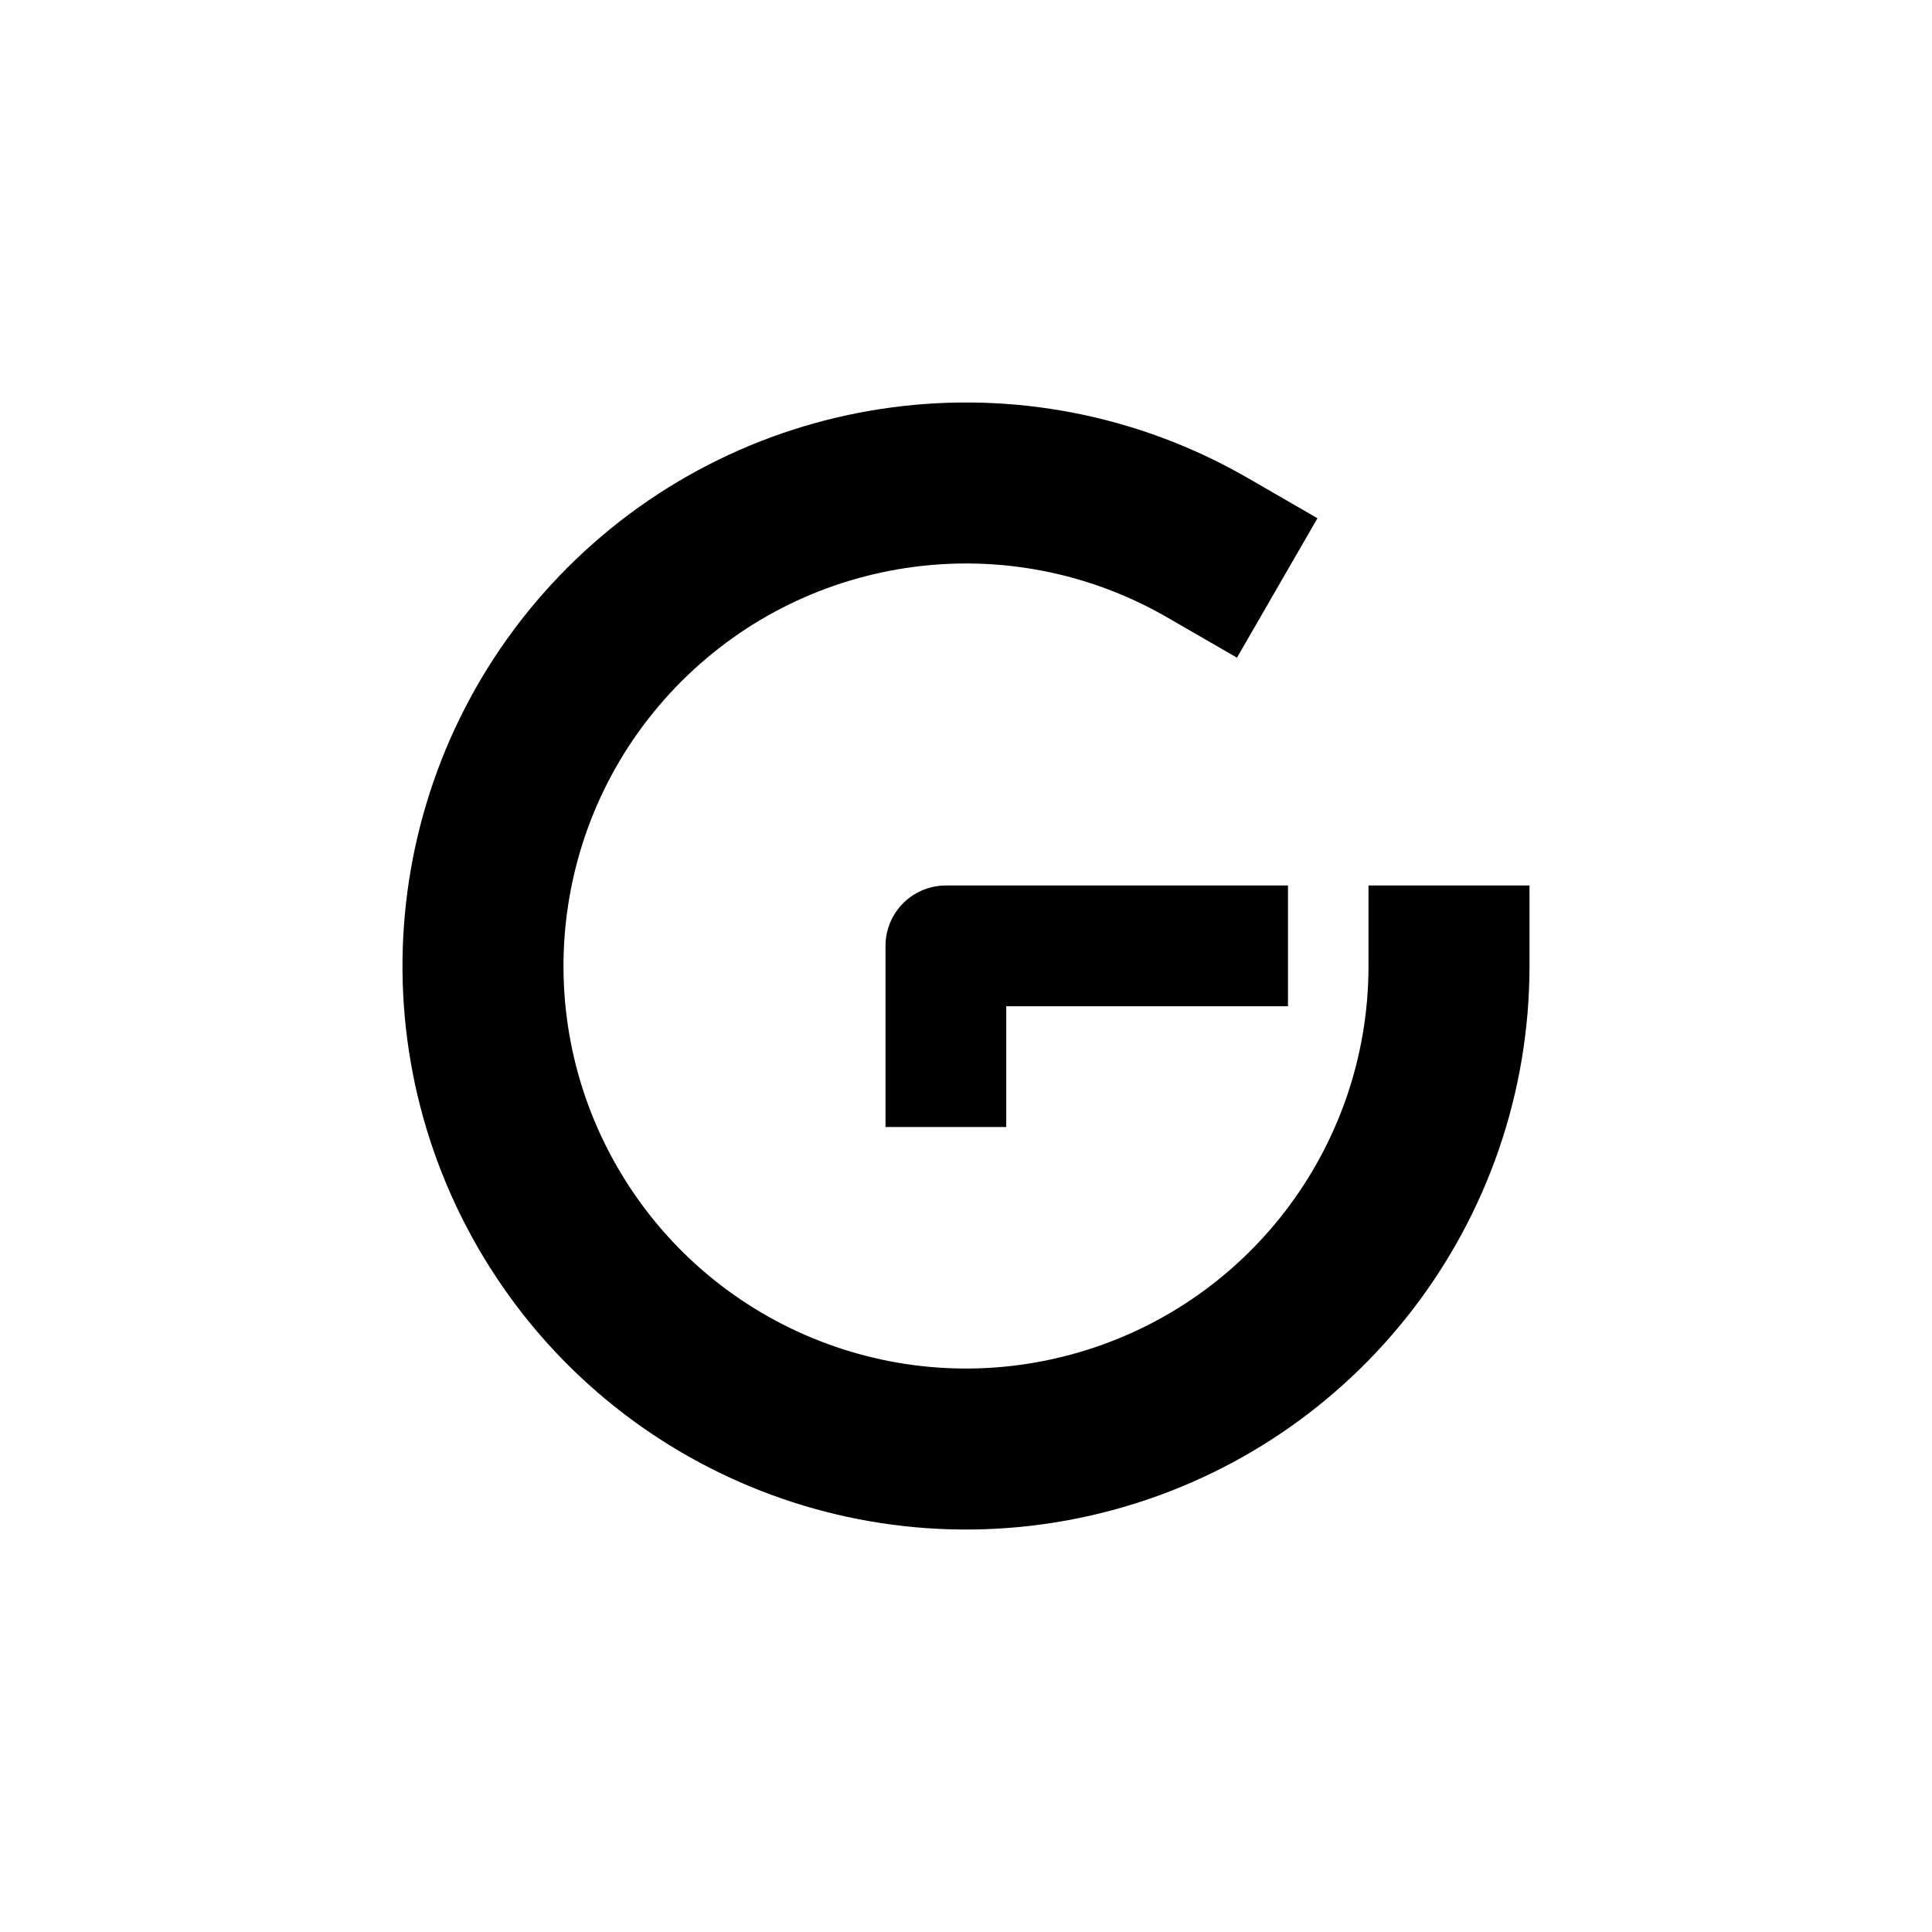
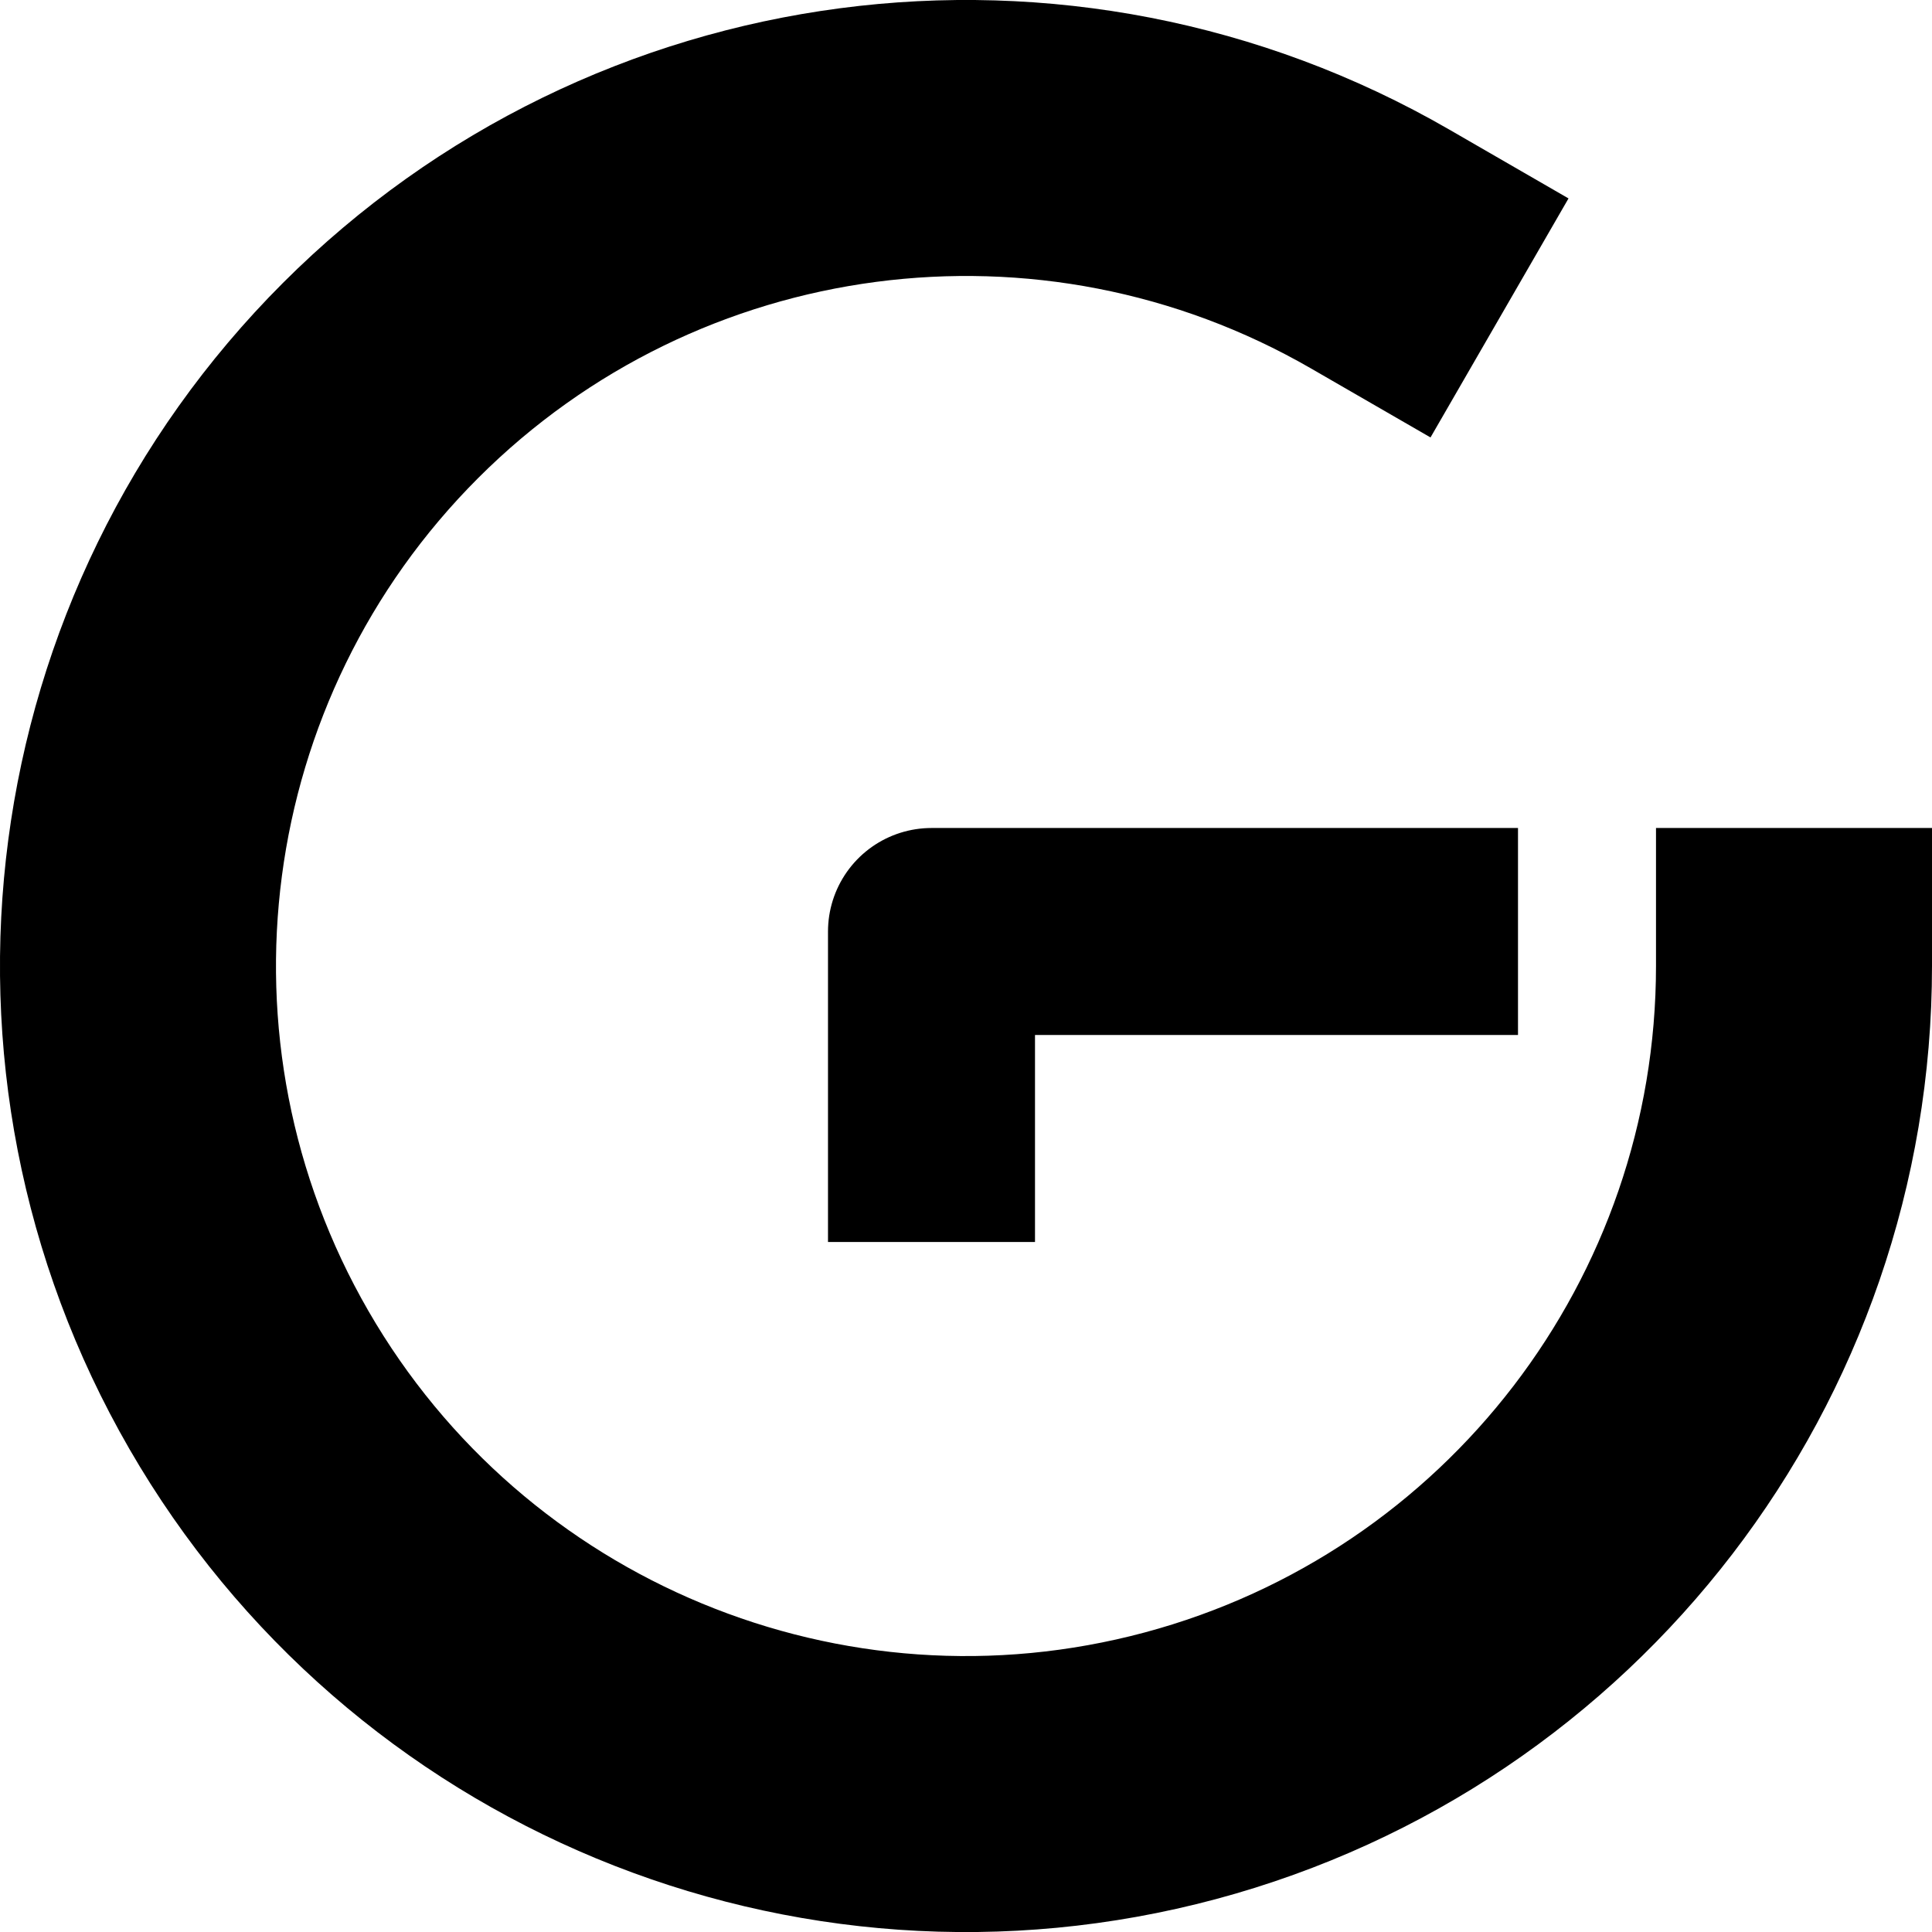
- <svg xmlns="http://www.w3.org/2000/svg" viewBox="0 0 480 480" fill="none" width="480" height="480">
+ <svg xmlns="http://www.w3.org/2000/svg" viewBox="100 100 280 280" fill="none" width="280" height="280">
  <g stroke="black" stroke-linejoin="round" stroke-linecap="square">
    <path d="M 360 240 A 120 120 0 1 1 300 136.077" stroke-width="40" />
    <path d="M 235 265 V 235 H 305" stroke-width="30" />
  </g>
</svg>
